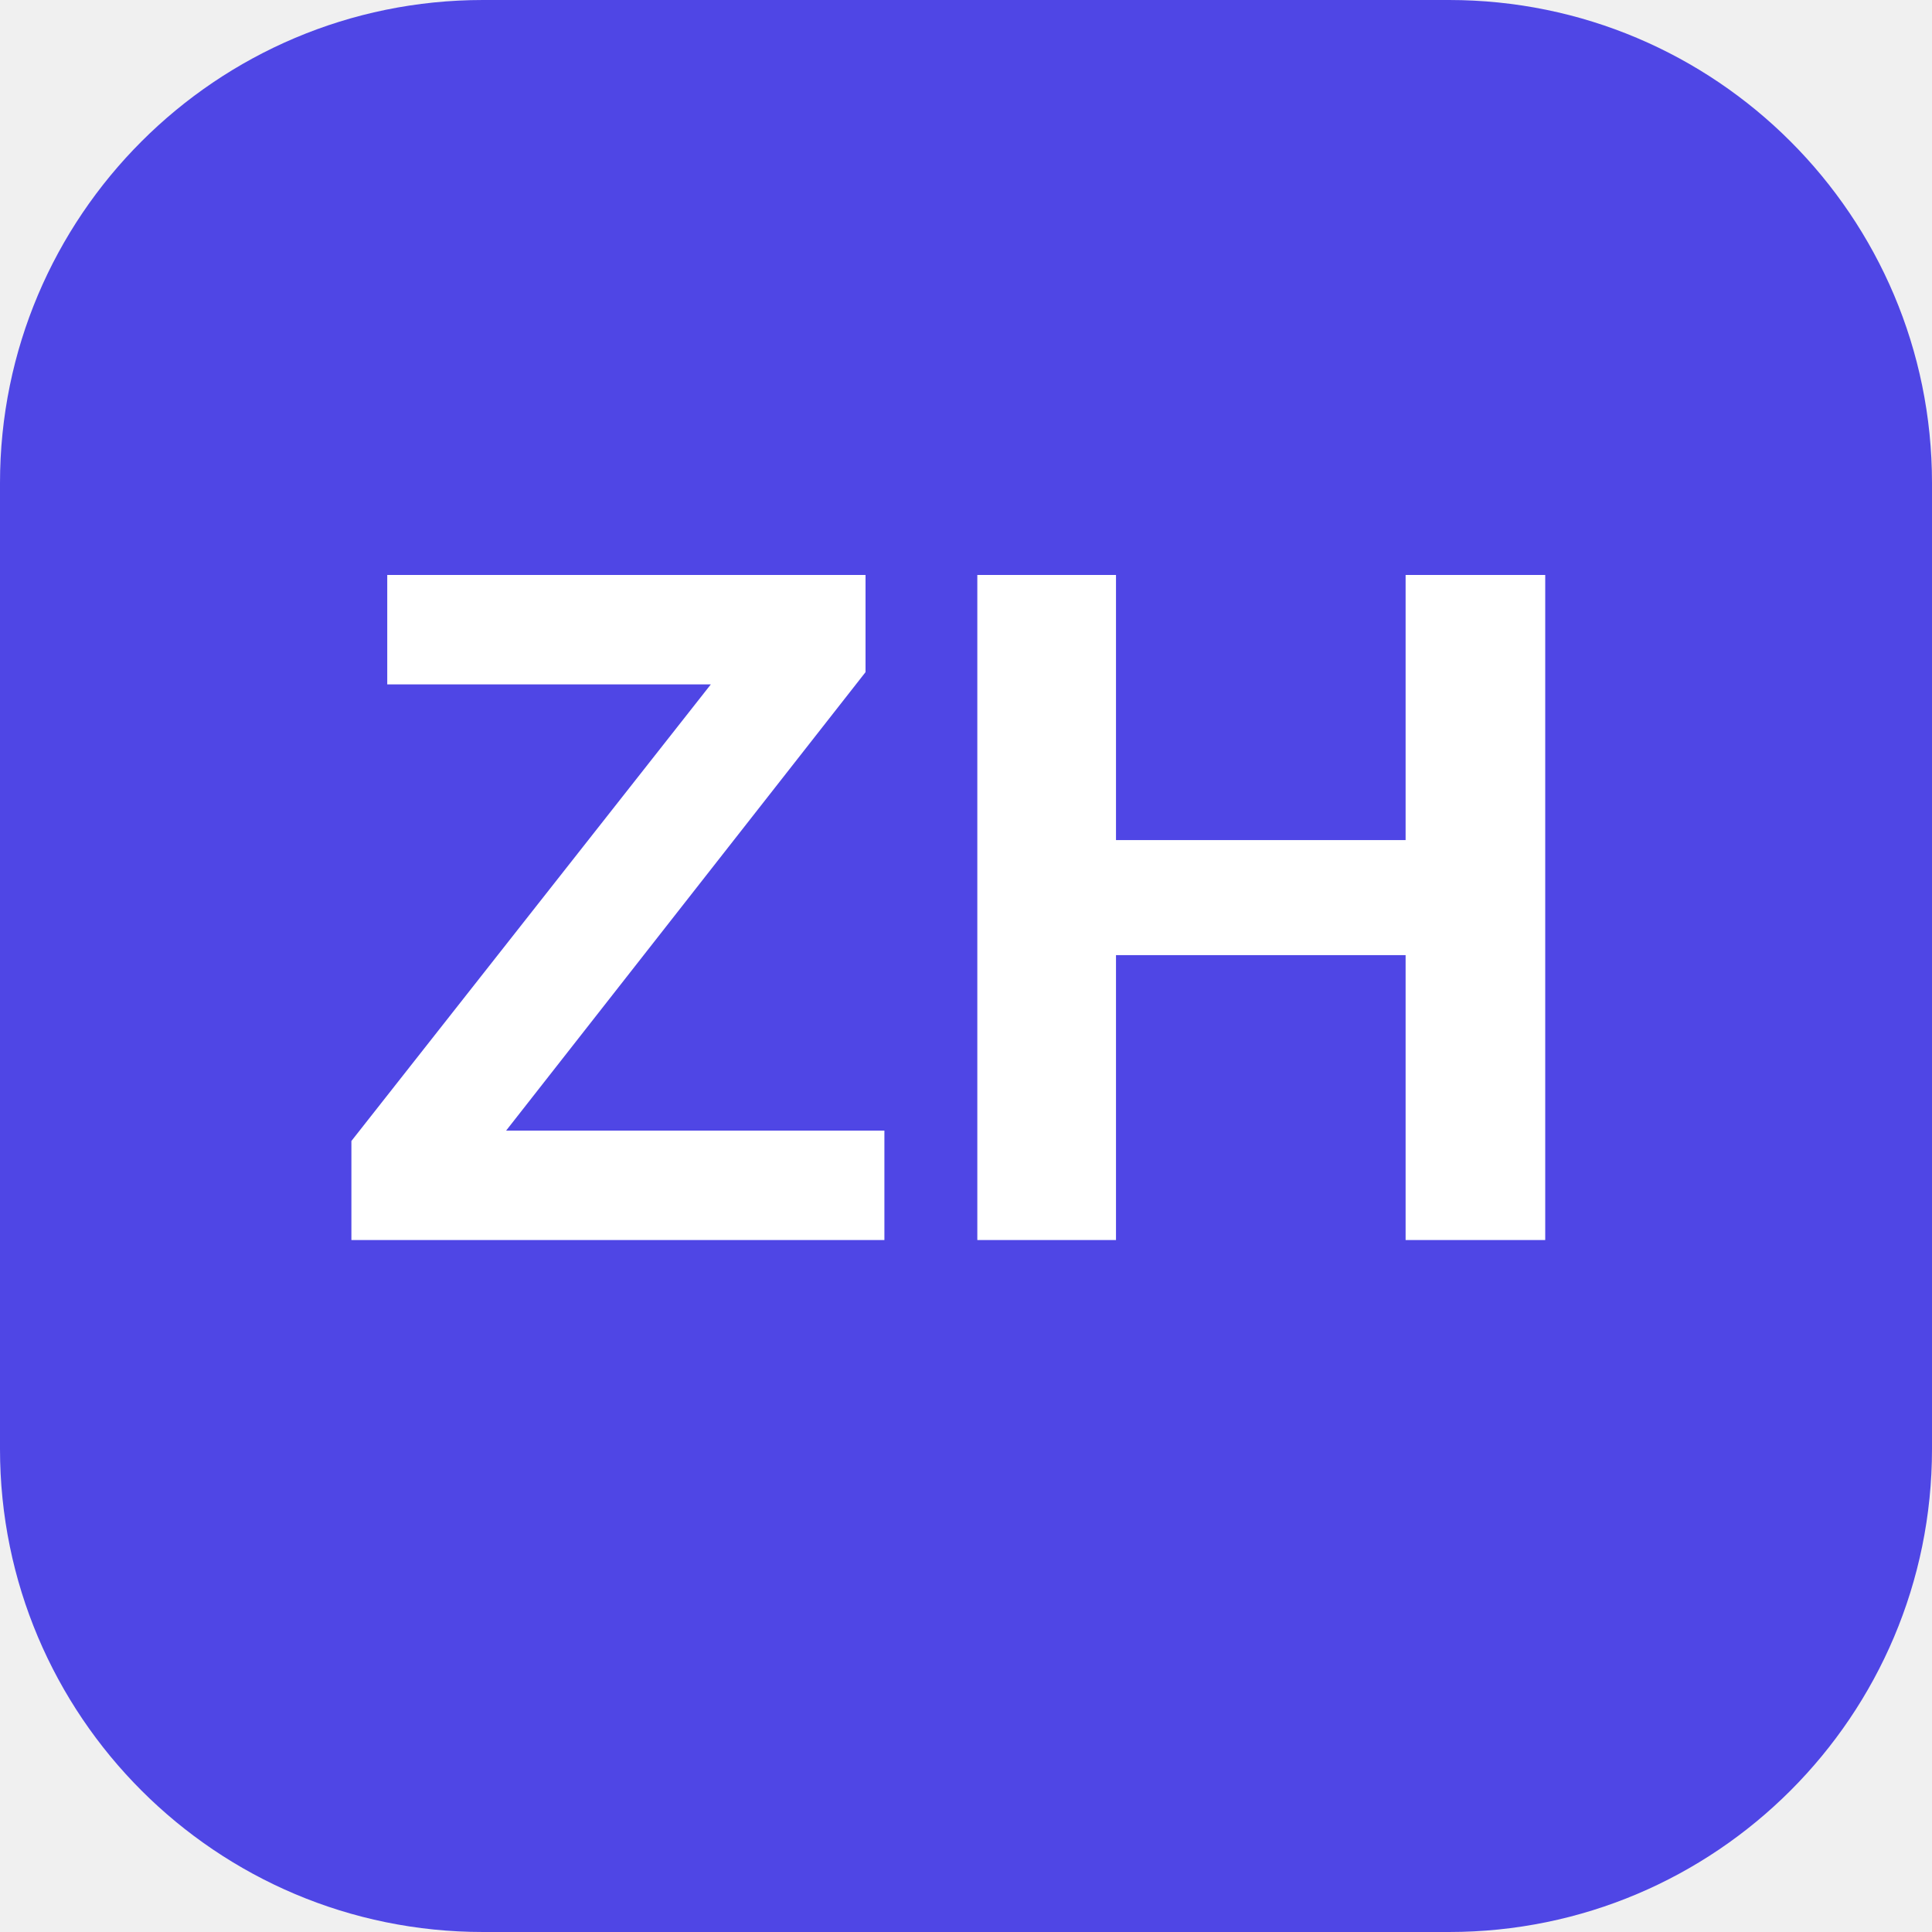
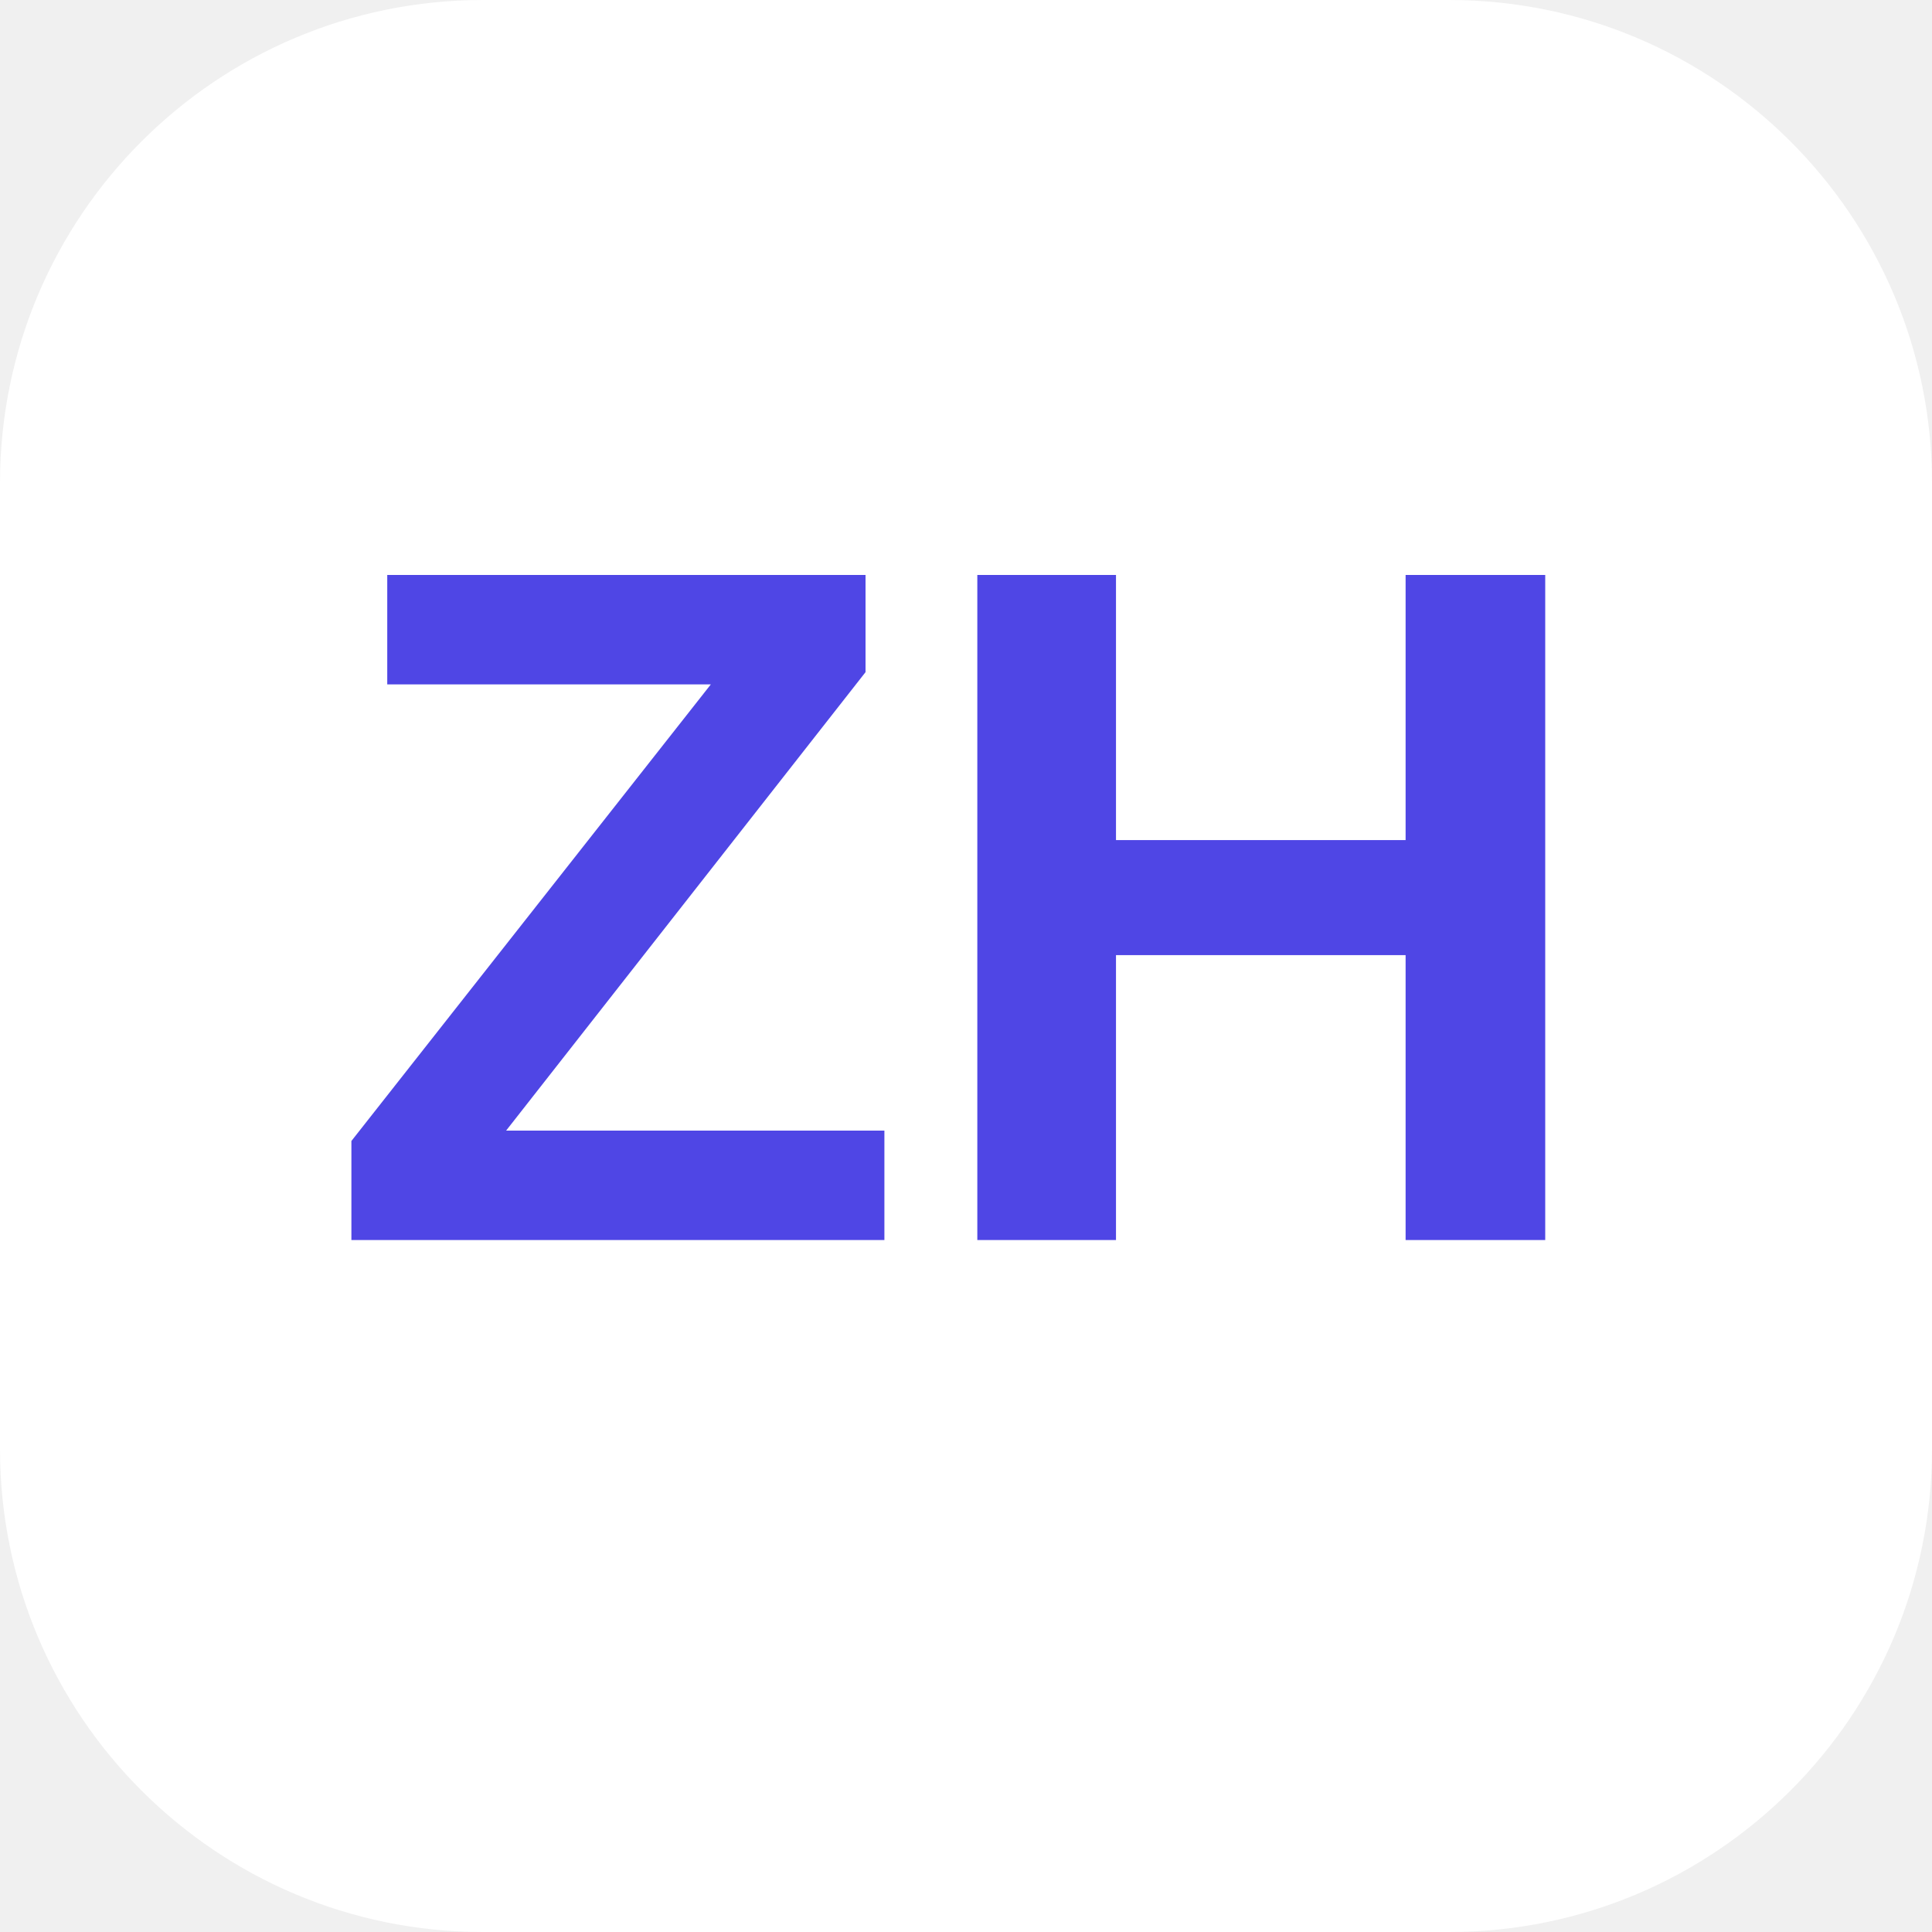
<svg xmlns="http://www.w3.org/2000/svg" width="32" height="32" viewBox="0 0 32 32">
-   <rect width="32" height="32" rx="8" fill="#4f46e5" />
-   <text x="50%" y="50%" dominant-baseline="middle" text-anchor="middle" font-family="Arial, sans-serif" font-weight="bold" font-size="16" fill="white">ZH</text>
+   <rect width="32" height="32" rx="8" fill="#ffffff" />
+   <text x="50%" y="50%" dominant-baseline="middle" text-anchor="middle" font-family="Arial, sans-serif" font-weight="bold" font-size="16" fill="#4f46e5">ZH</text>
</svg>
